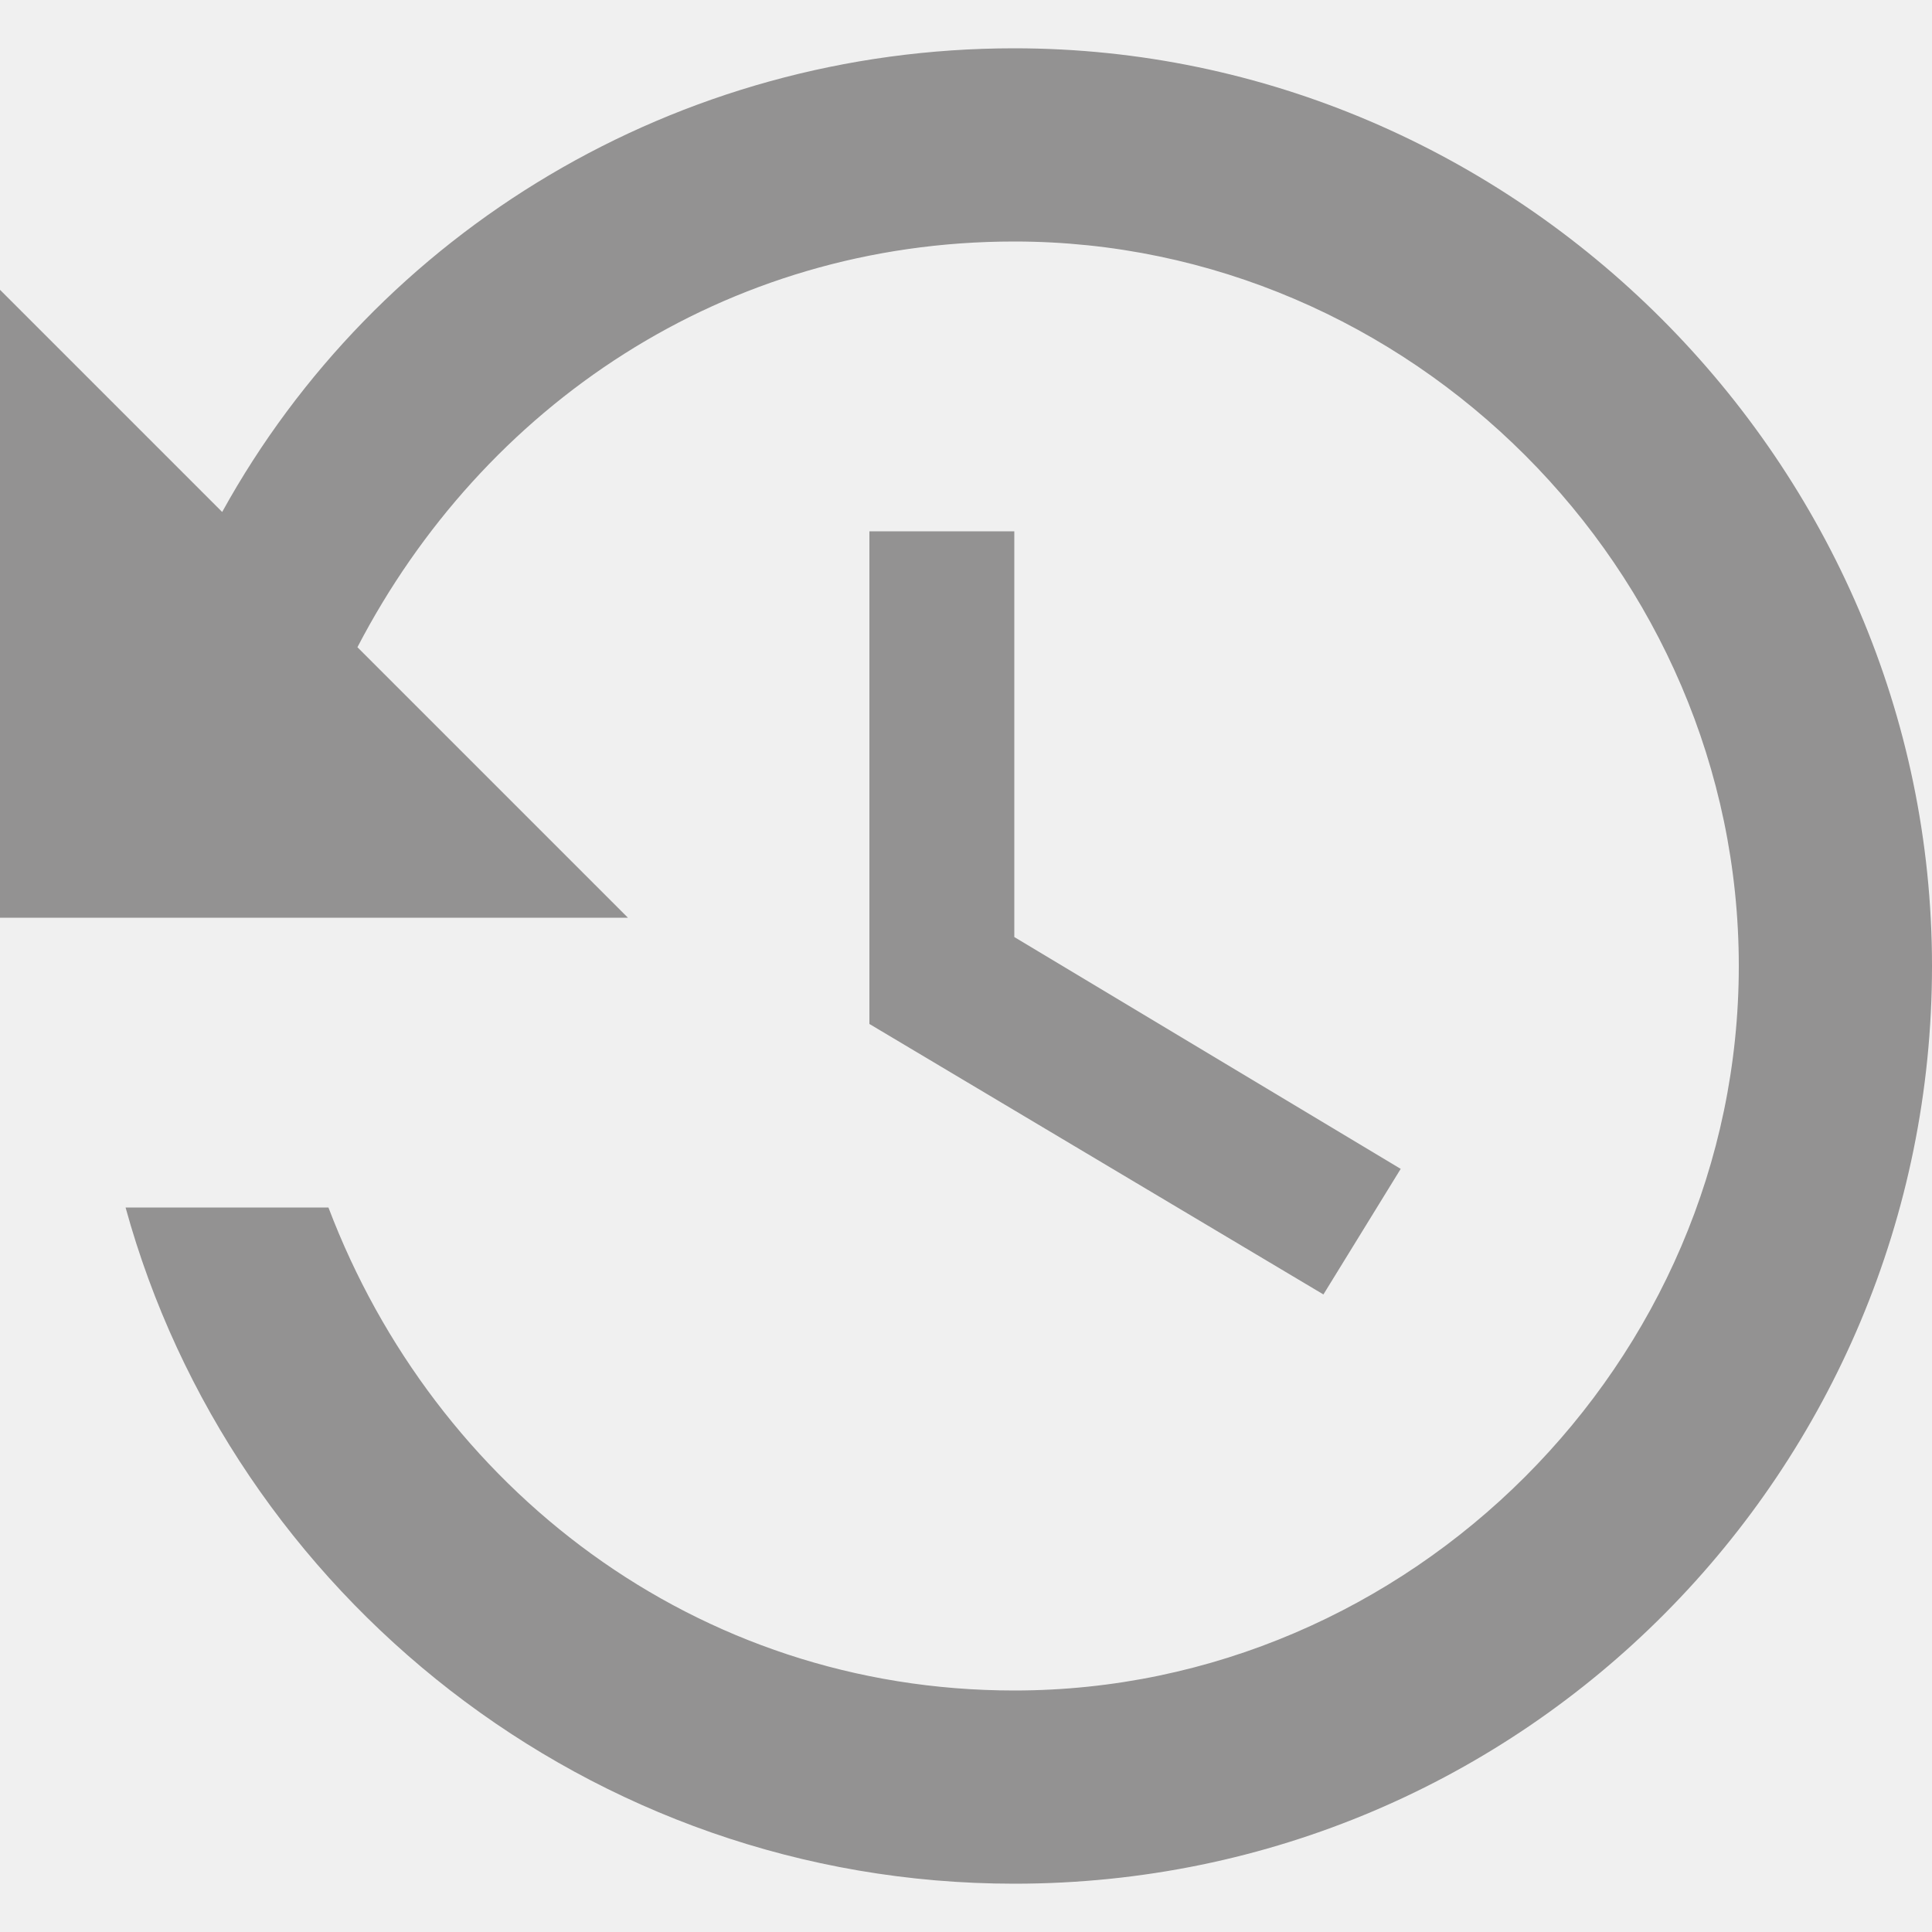
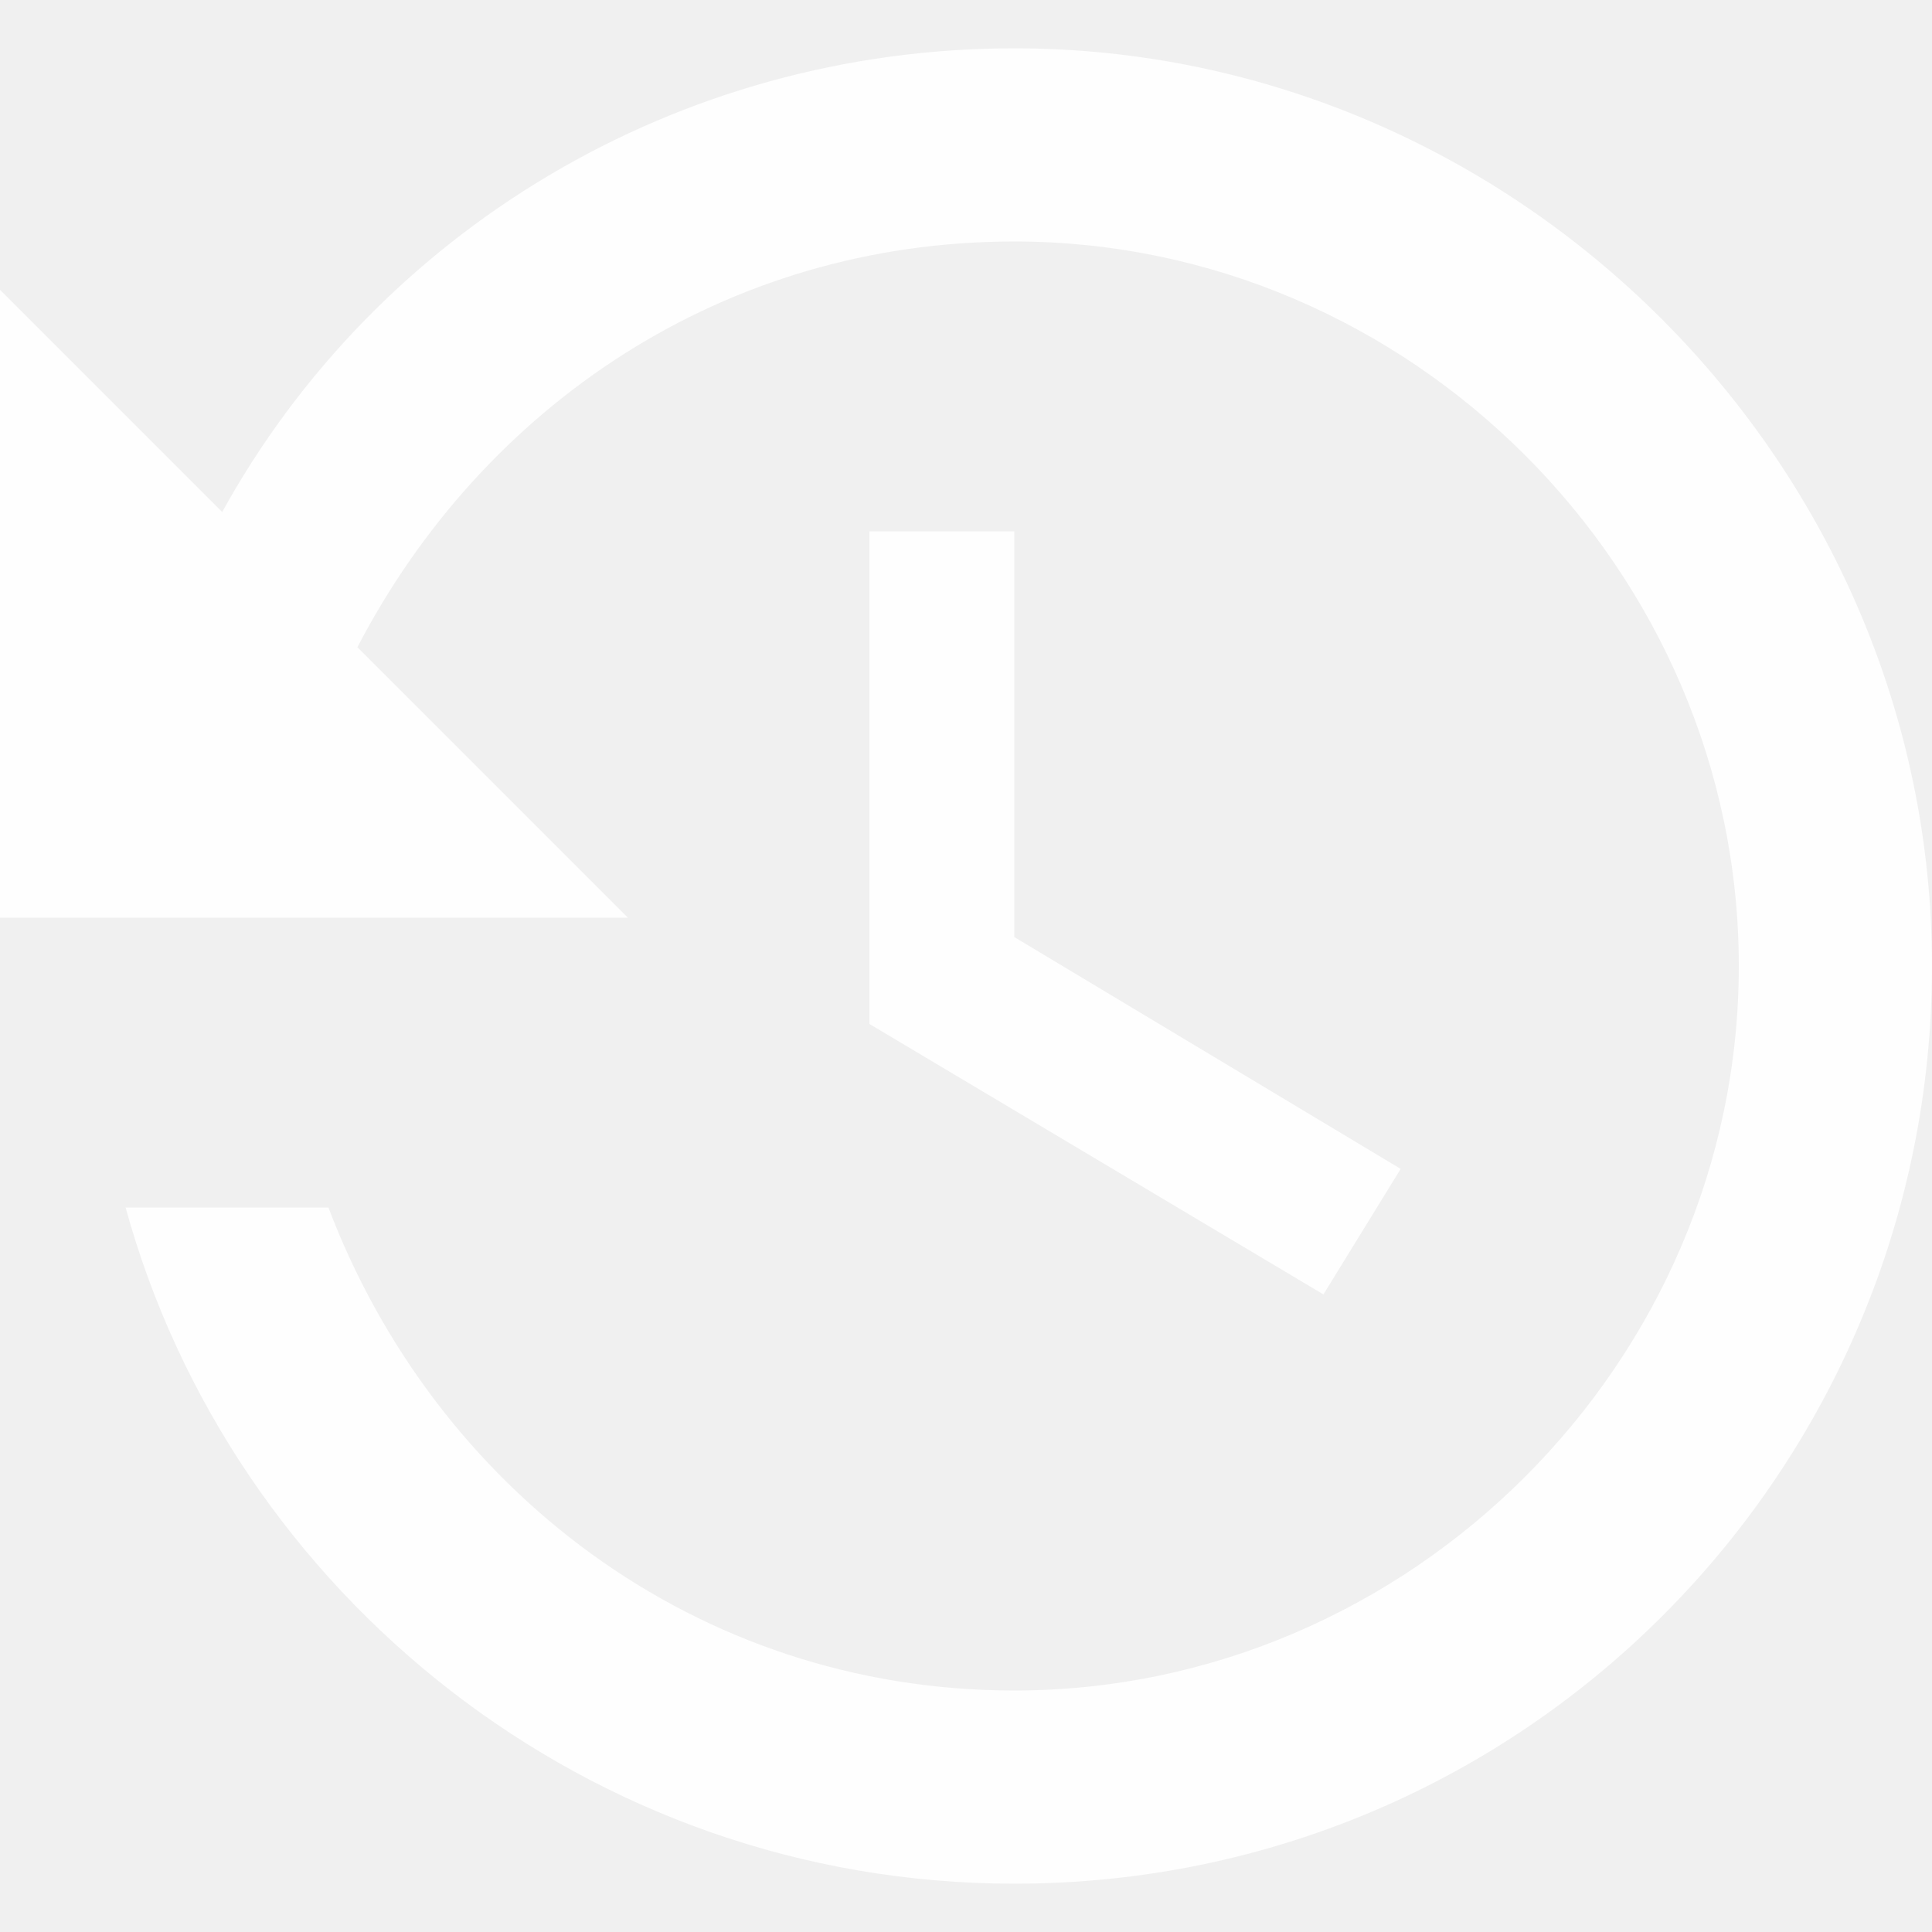
<svg xmlns="http://www.w3.org/2000/svg" version="1.1" id="Capa_1" x="0px" y="0px" width="512px" height="512px" viewBox="0 0 510 510" style="enable-background:new 0 0 510 510;" xml:space="preserve">
  <g>
    <g id="history">
-       <path style="opacity:0.9;enable-background:new    ;" d="M267.75,12.75c-89.25,0-168.3,48.45-209.1,122.4L0,76.5v165.75h165.75    l-71.4-71.4c33.15-63.75,96.9-107.1,173.4-107.1C372.3,63.75,459,150.45,459,255s-86.7,191.25-191.25,191.25    c-84.15,0-153-53.55-181.05-127.5H33.15c28.05,102,122.4,178.5,234.6,178.5C402.9,497.25,510,387.6,510,255    C510,122.4,400.35,12.75,267.75,12.75z M229.5,140.25V270.3l119.85,71.4l20.4-33.15l-102-61.2v-107.1H229.5z" fill="#888787" />
+       <path style="opacity:0.9;enable-background:new    ;" d="M267.75,12.75c-89.25,0-168.3,48.45-209.1,122.4L0,76.5v165.75h165.75    l-71.4-71.4c33.15-63.75,96.9-107.1,173.4-107.1C372.3,63.75,459,150.45,459,255s-86.7,191.25-191.25,191.25    c-84.15,0-153-53.55-181.05-127.5H33.15c28.05,102,122.4,178.5,234.6,178.5C402.9,497.25,510,387.6,510,255    C510,122.4,400.35,12.75,267.75,12.75z M229.5,140.25V270.3l119.85,71.4l20.4-33.15l-102-61.2v-107.1H229.5z" fill="white" />
    </g>
  </g>
  <g>
</g>
  <g>
</g>
  <g>
</g>
  <g>
</g>
  <g>
</g>
  <g>
</g>
  <g>
</g>
  <g>
</g>
  <g>
</g>
  <g>
</g>
  <g>
</g>
  <g>
</g>
  <g>
</g>
  <g>
</g>
  <g>
</g>
</svg>
